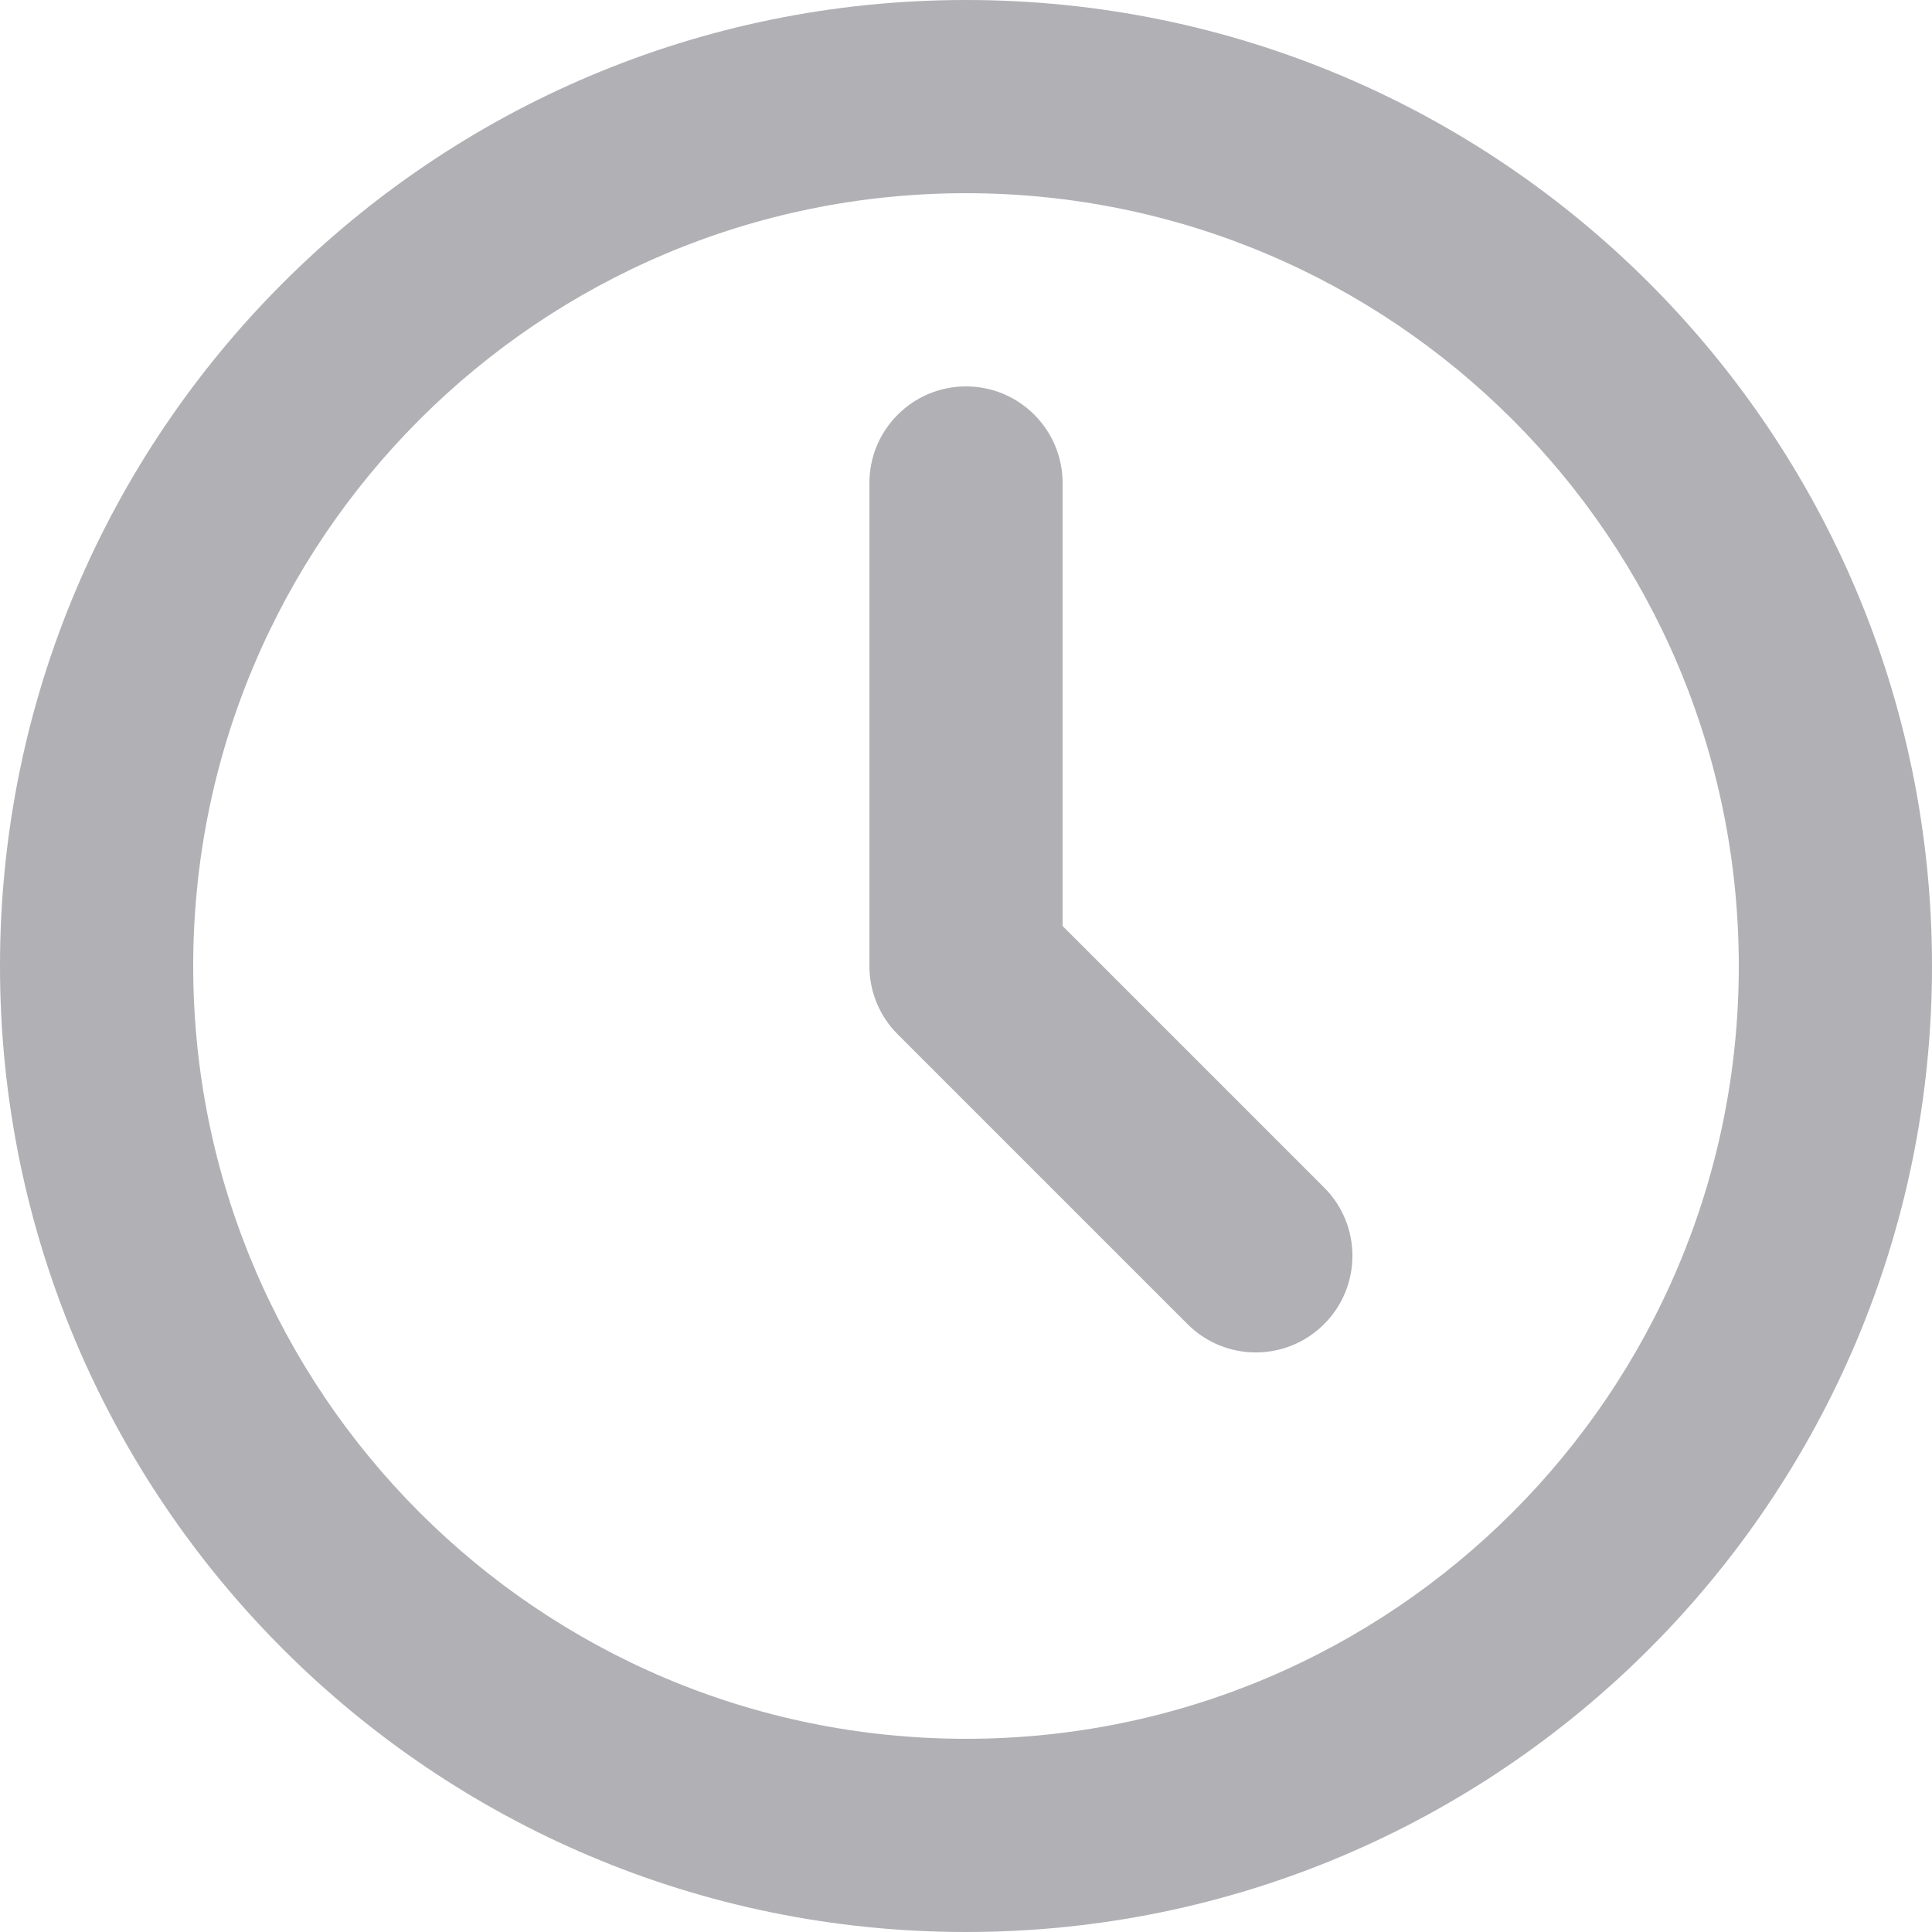
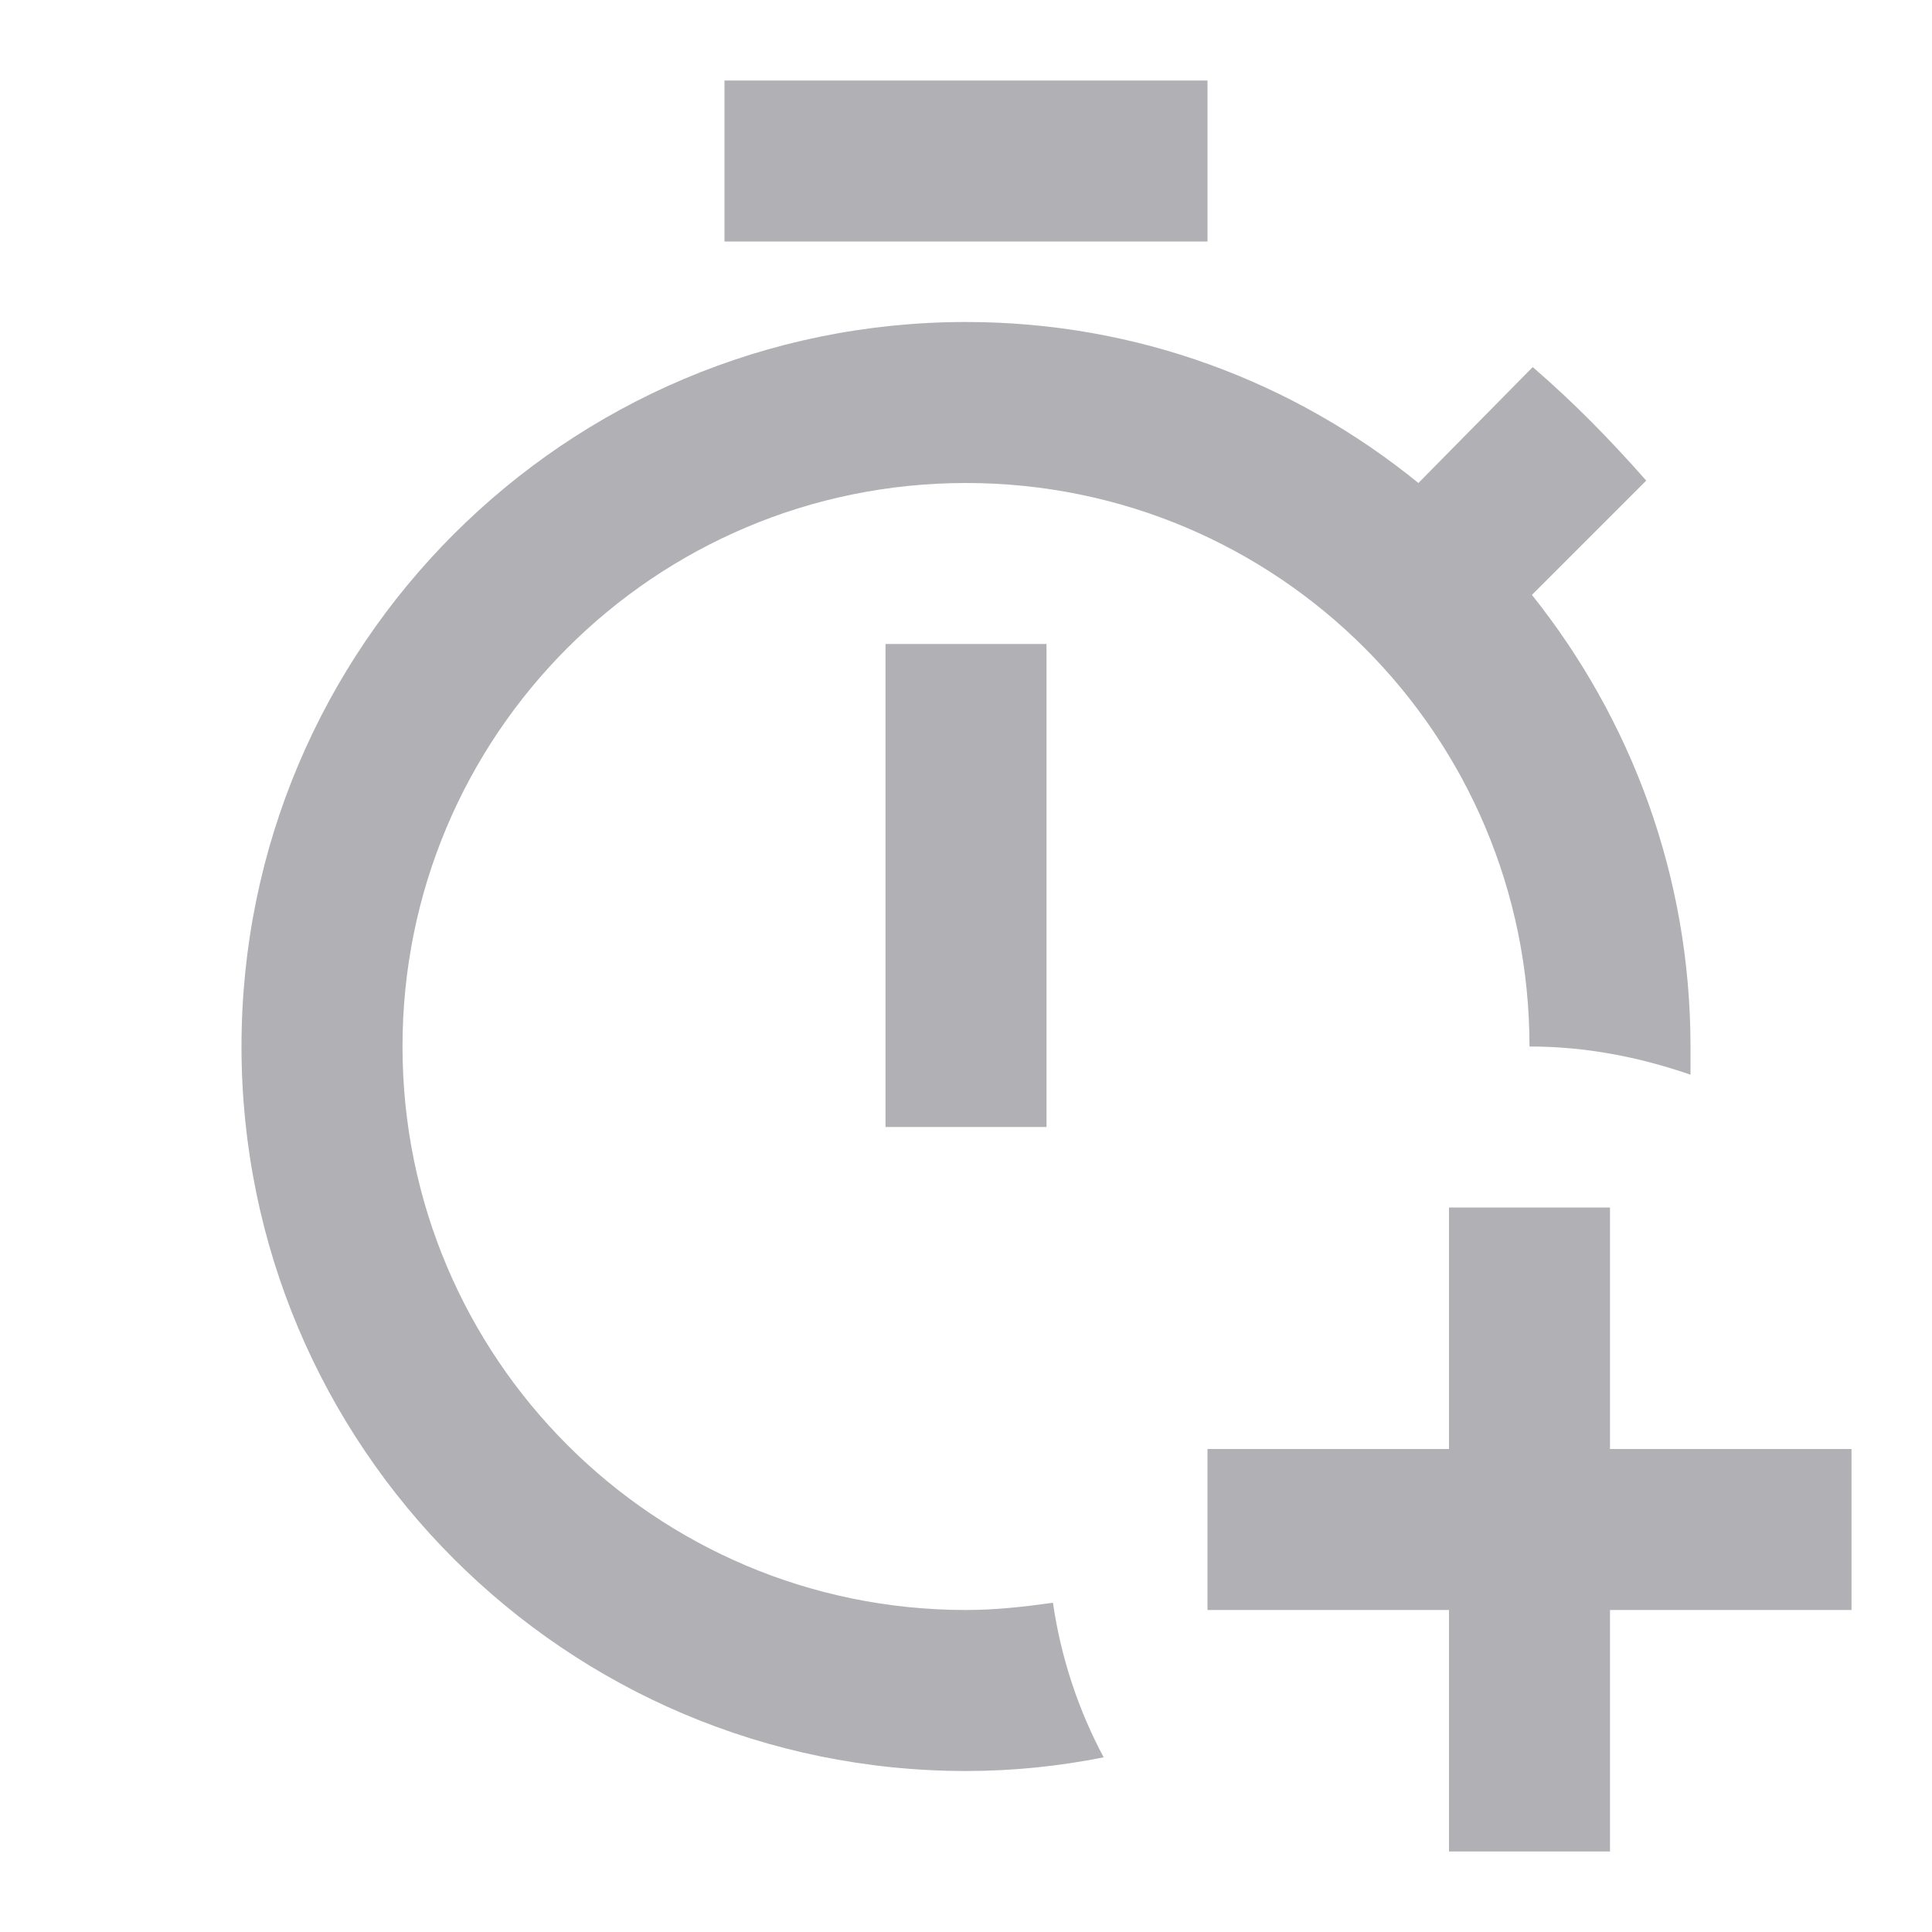
- <svg xmlns="http://www.w3.org/2000/svg" width="16" height="16" viewBox="0 0 20 20" fill="none">
-   <path d="M10 2C5.582 2 2 5.582 2 10C2 14.418 5.582 18 10 18C14.418 18 18 14.418 18 10C18 5.582 14.418 2 10 2ZM0 10C0 4.477 4.477 0 10 0C15.523 0 20 4.477 20 10C20 15.523 15.523 20 10 20C4.477 20 0 15.523 0 10ZM10 4C10.552 4 11 4.448 11 5V9.586L13.707 12.293C14.098 12.683 14.098 13.317 13.707 13.707C13.317 14.098 12.683 14.098 12.293 13.707L9.293 10.707C9.105 10.52 9 10.265 9 10V5C9 4.448 9.448 4 10 4Z" fill="#b0b0b5" />
+ <svg xmlns="http://www.w3.org/2000/svg" viewBox="0 0 24 24">
+   <path fill="#b0b0b5" d="M11 8H13V14H11V8M15 1H9V3H15V1M12 20C8.13 20 5 16.87 5 13S8.13 6 12 6 19 9.13 19 13C19.7 13 20.36 13.13 21 13.35C21 13.23 21 13.12 21 13C21 10.88 20.26 8.93 19.03 7.39L20.45 5.97C20 5.46 19.55 5 19.04 4.56L17.62 6C16.07 4.74 14.12 4 12 4C7.03 4 3 8.03 3 13S7.03 22 12 22C12.59 22 13.16 21.94 13.71 21.83C13.4 21.25 13.18 20.6 13.08 19.91C12.72 19.96 12.37 20 12 20M20 18V15H18V18H15V20H18V23H20V20H23V18H20Z" />
</svg>
